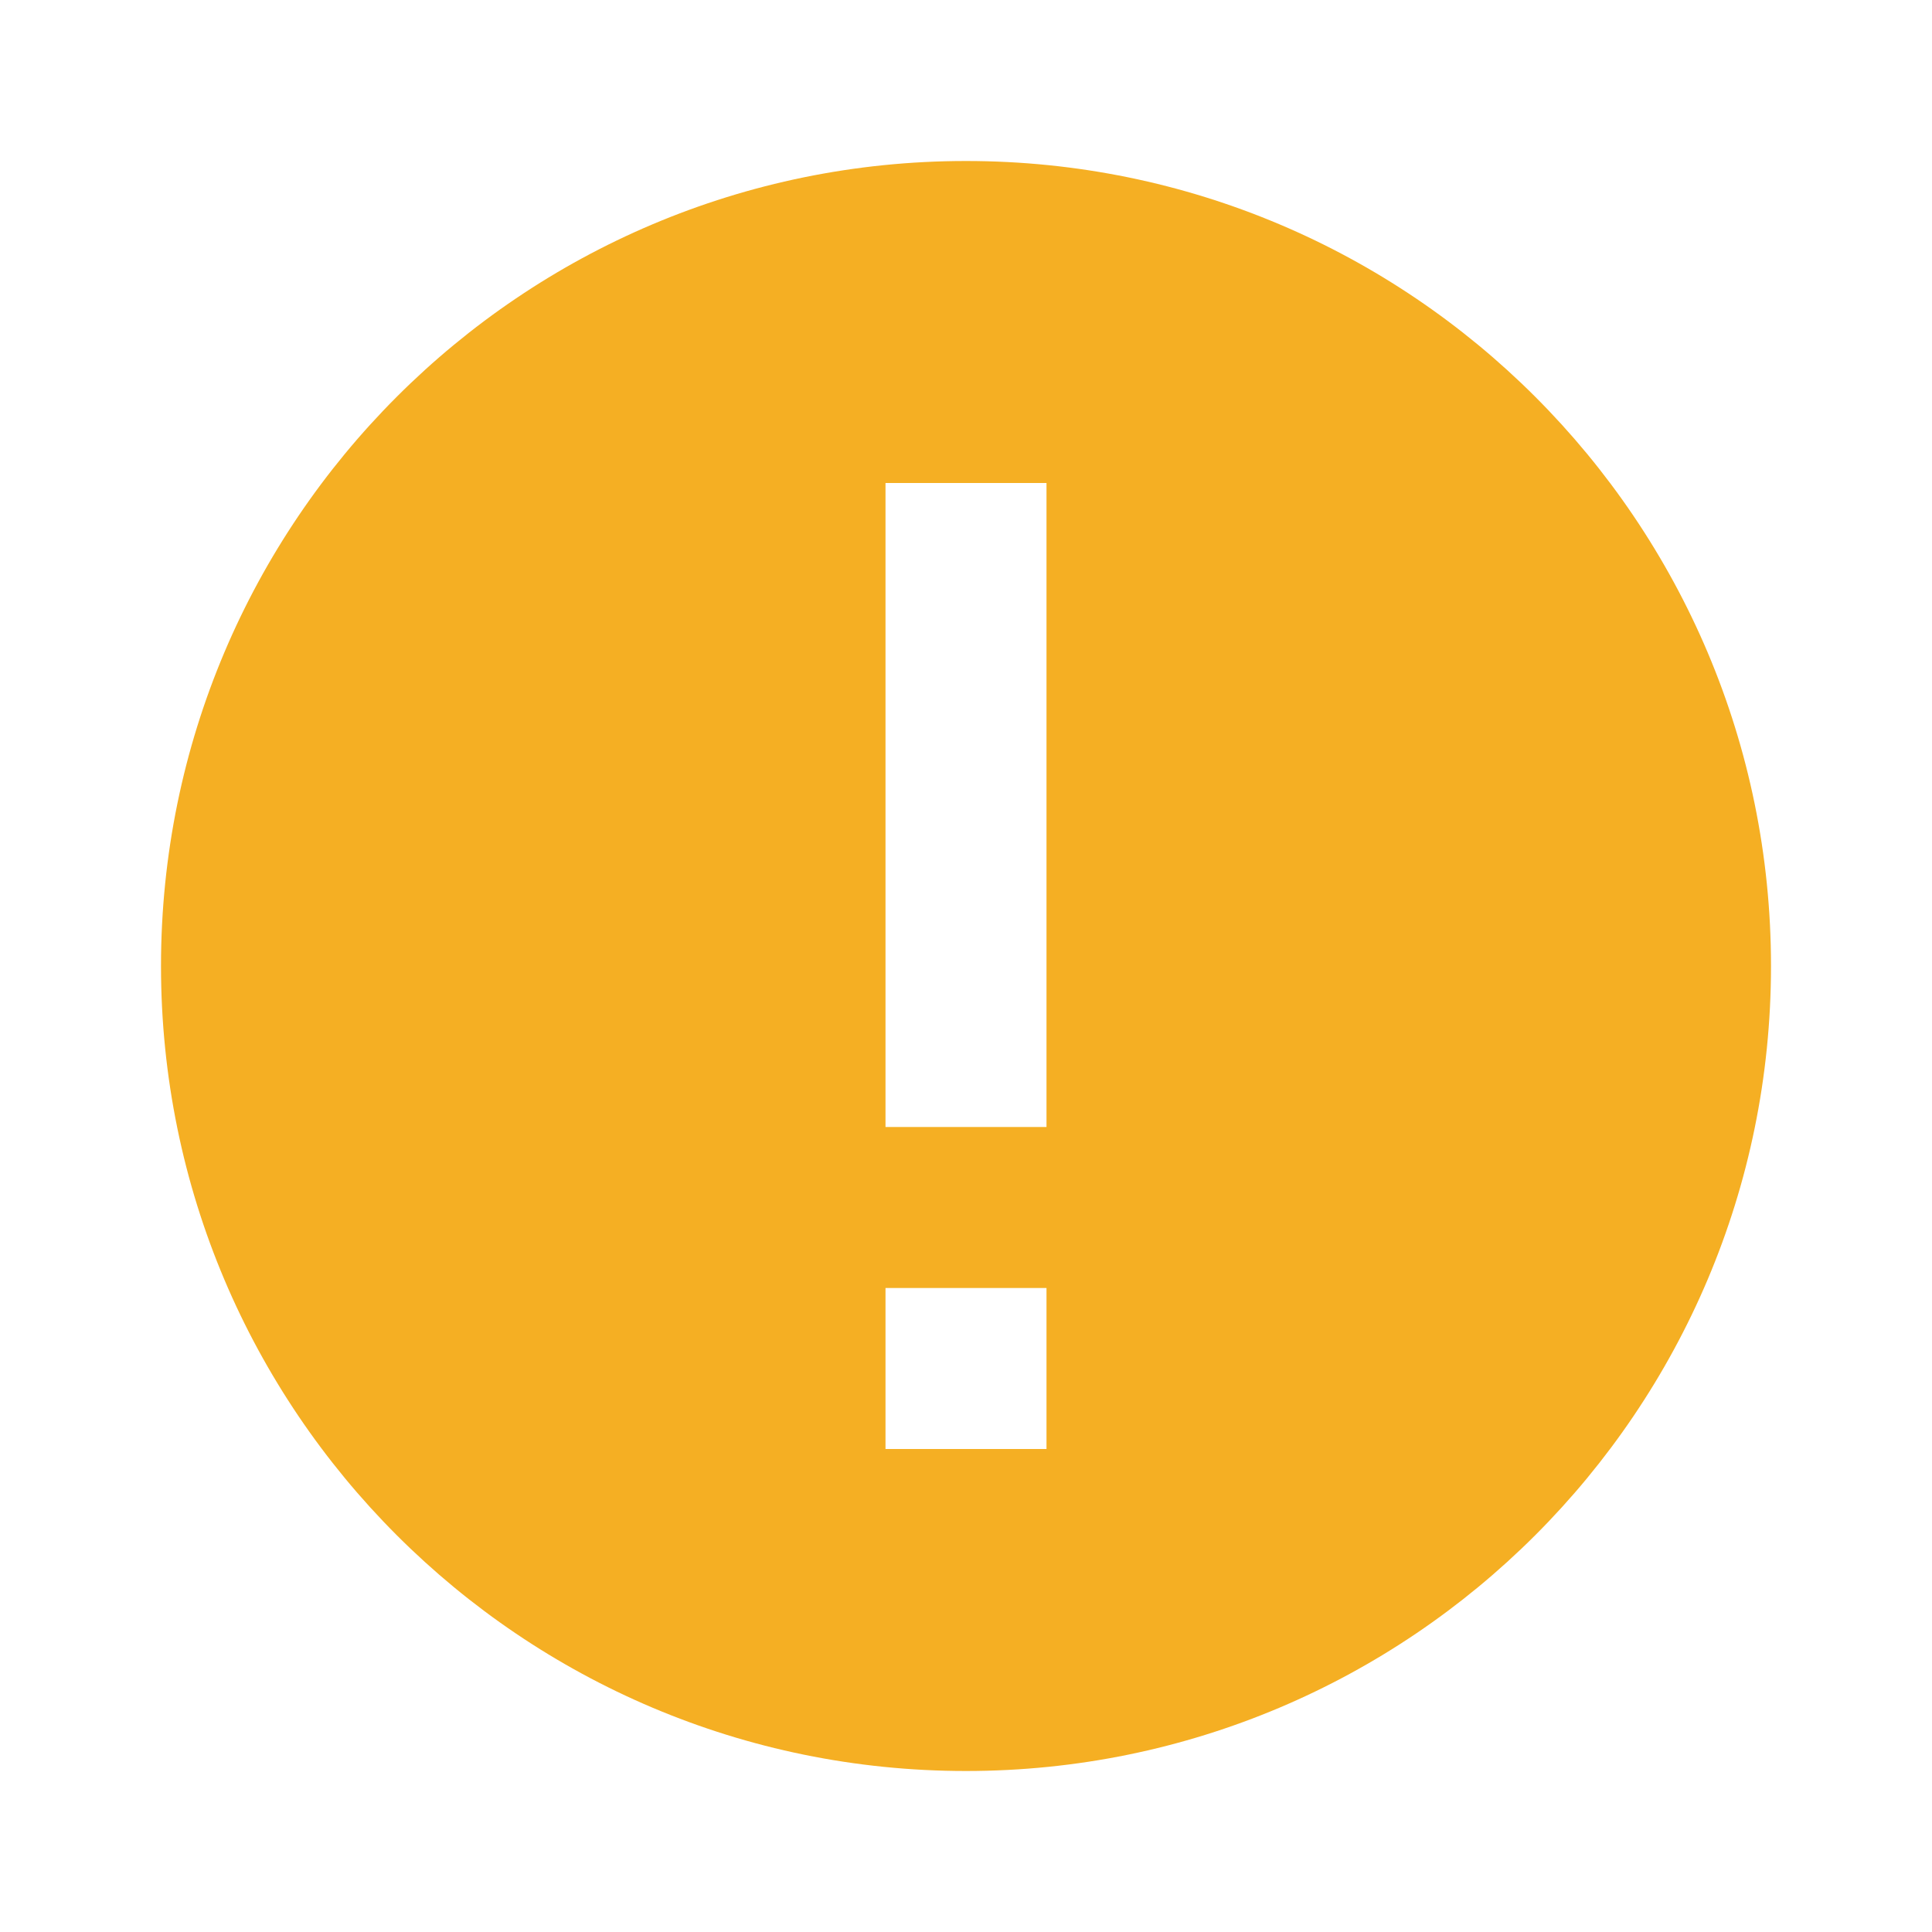
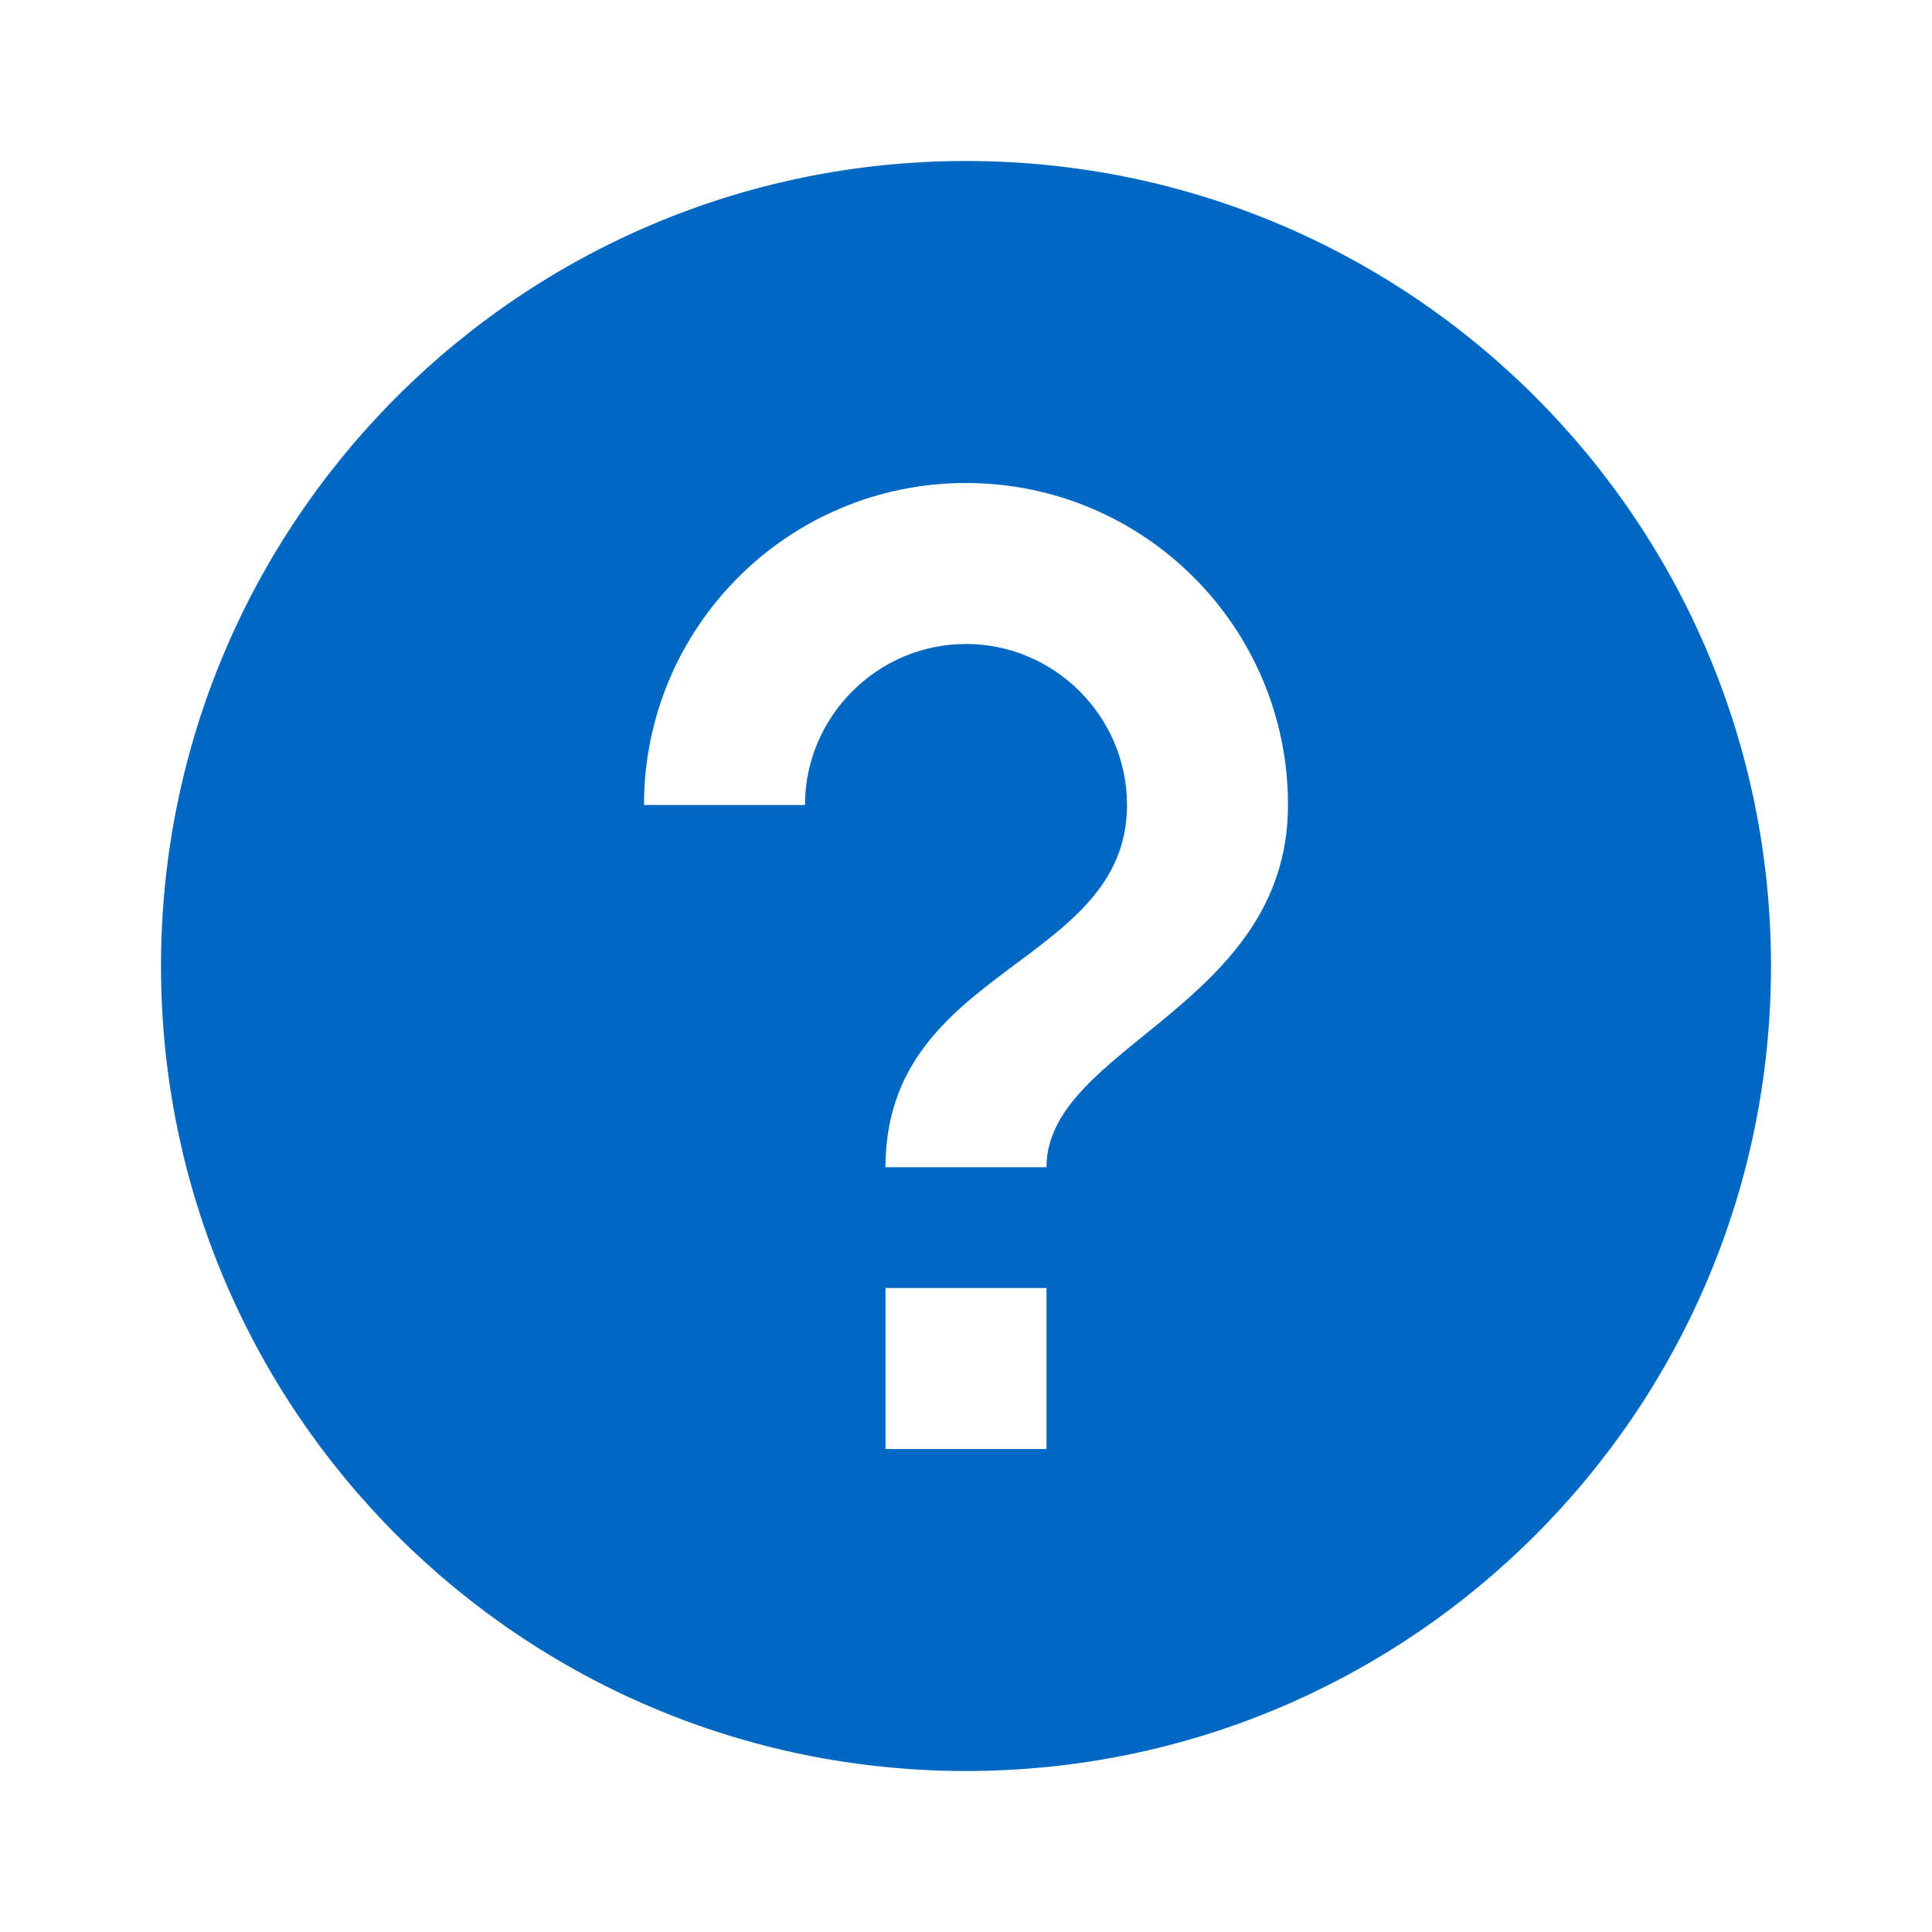
<svg xmlns="http://www.w3.org/2000/svg" width="24" height="24" viewBox="0 0 24 24">
-   <path fill="#f5af23" d="M12,2c-5.523,0 -10,4.477 -10,10c0,5.523 4.477,10 10,10c5.523,0 10,-4.477 10,-10c0,-5.523 -4.477,-10 -10,-10Zm1,16l-2,0l0,-2l2,0l0,2Zm0,-4l-2,0l0,-8l2,0l0,8Z" />
+   <path fill="#0068c3" d="M22,12c0,5.523 -4.477,10 -10,10c-5.523,0 -10,-4.477 -10,-10c0,-5.523 4.477,-10 10,-10c5.523,0 10,4.477 10,10Zm-9,4l-2,0l0,2l2,0l0,-2Zm3,-6c0,-2.21 -1.79,-4 -4,-4c-2.21,0 -4,1.79 -4,4l2,0c0,-1.1 0.9,-2 2,-2c1.1,0 2,0.9 2,2c0,2 -3,2 -3,4.5l2,0c0,-1.5 3,-2 3,-4.5Z" />
</svg>
